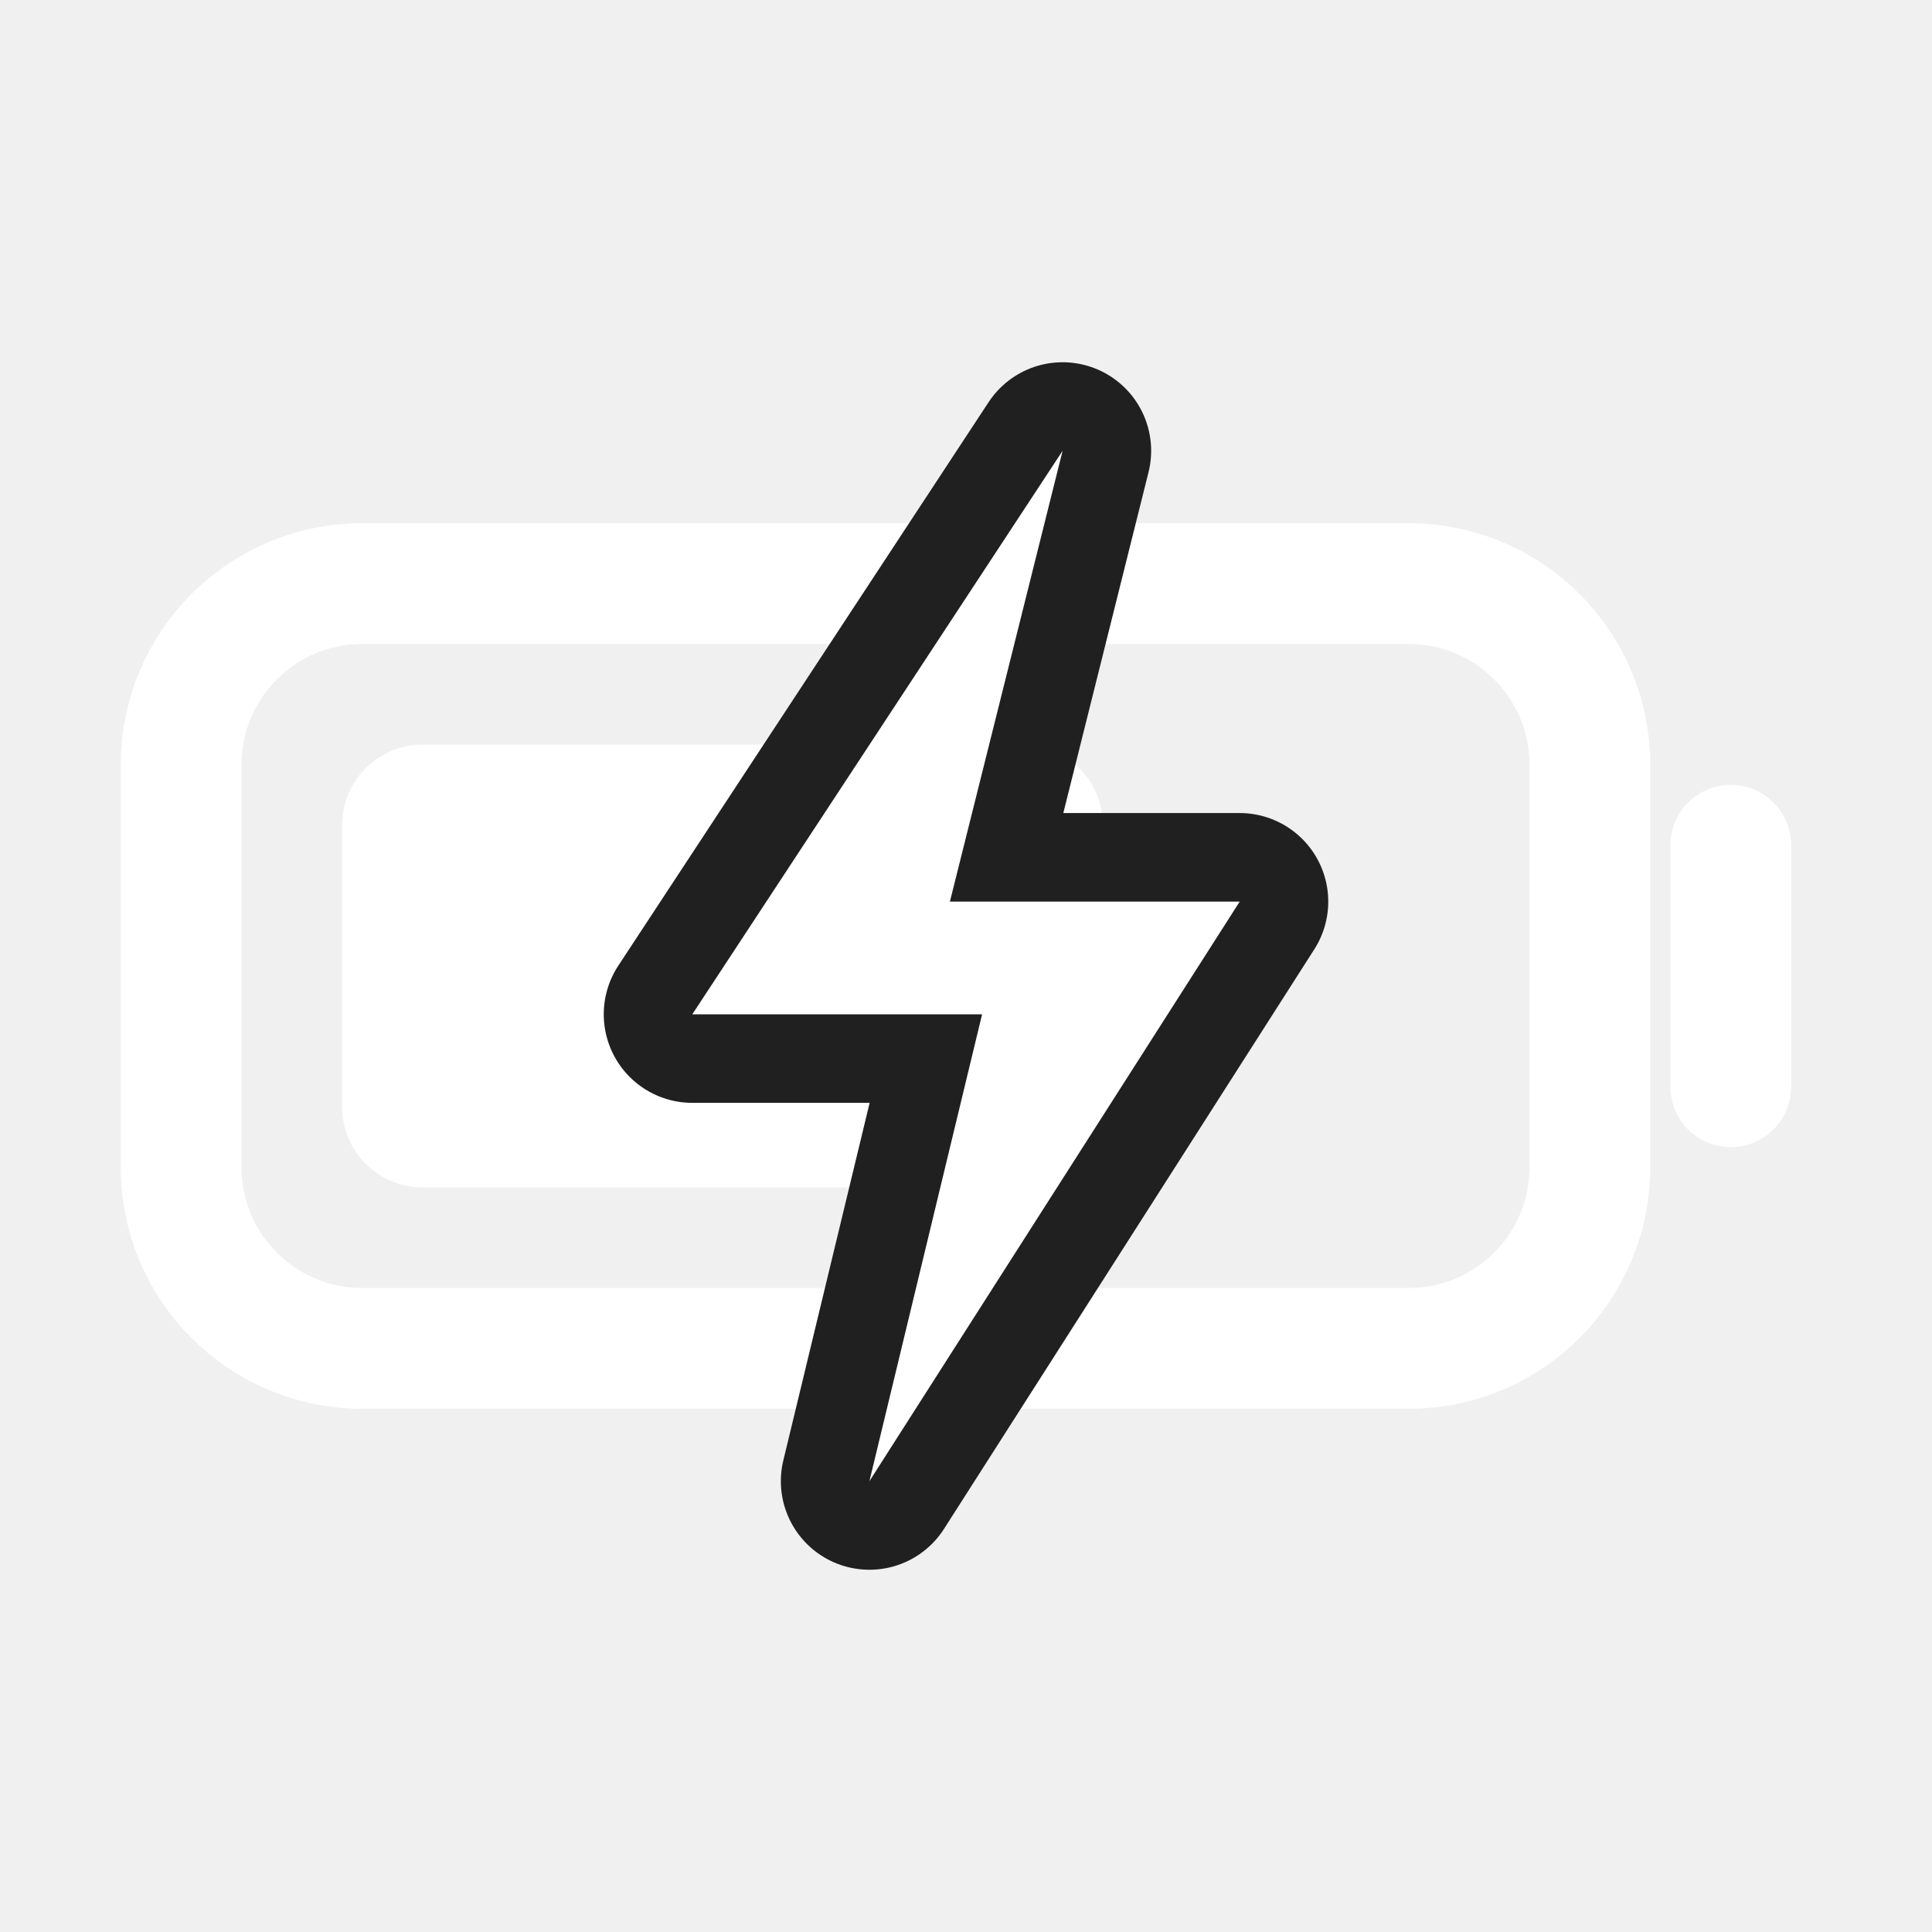
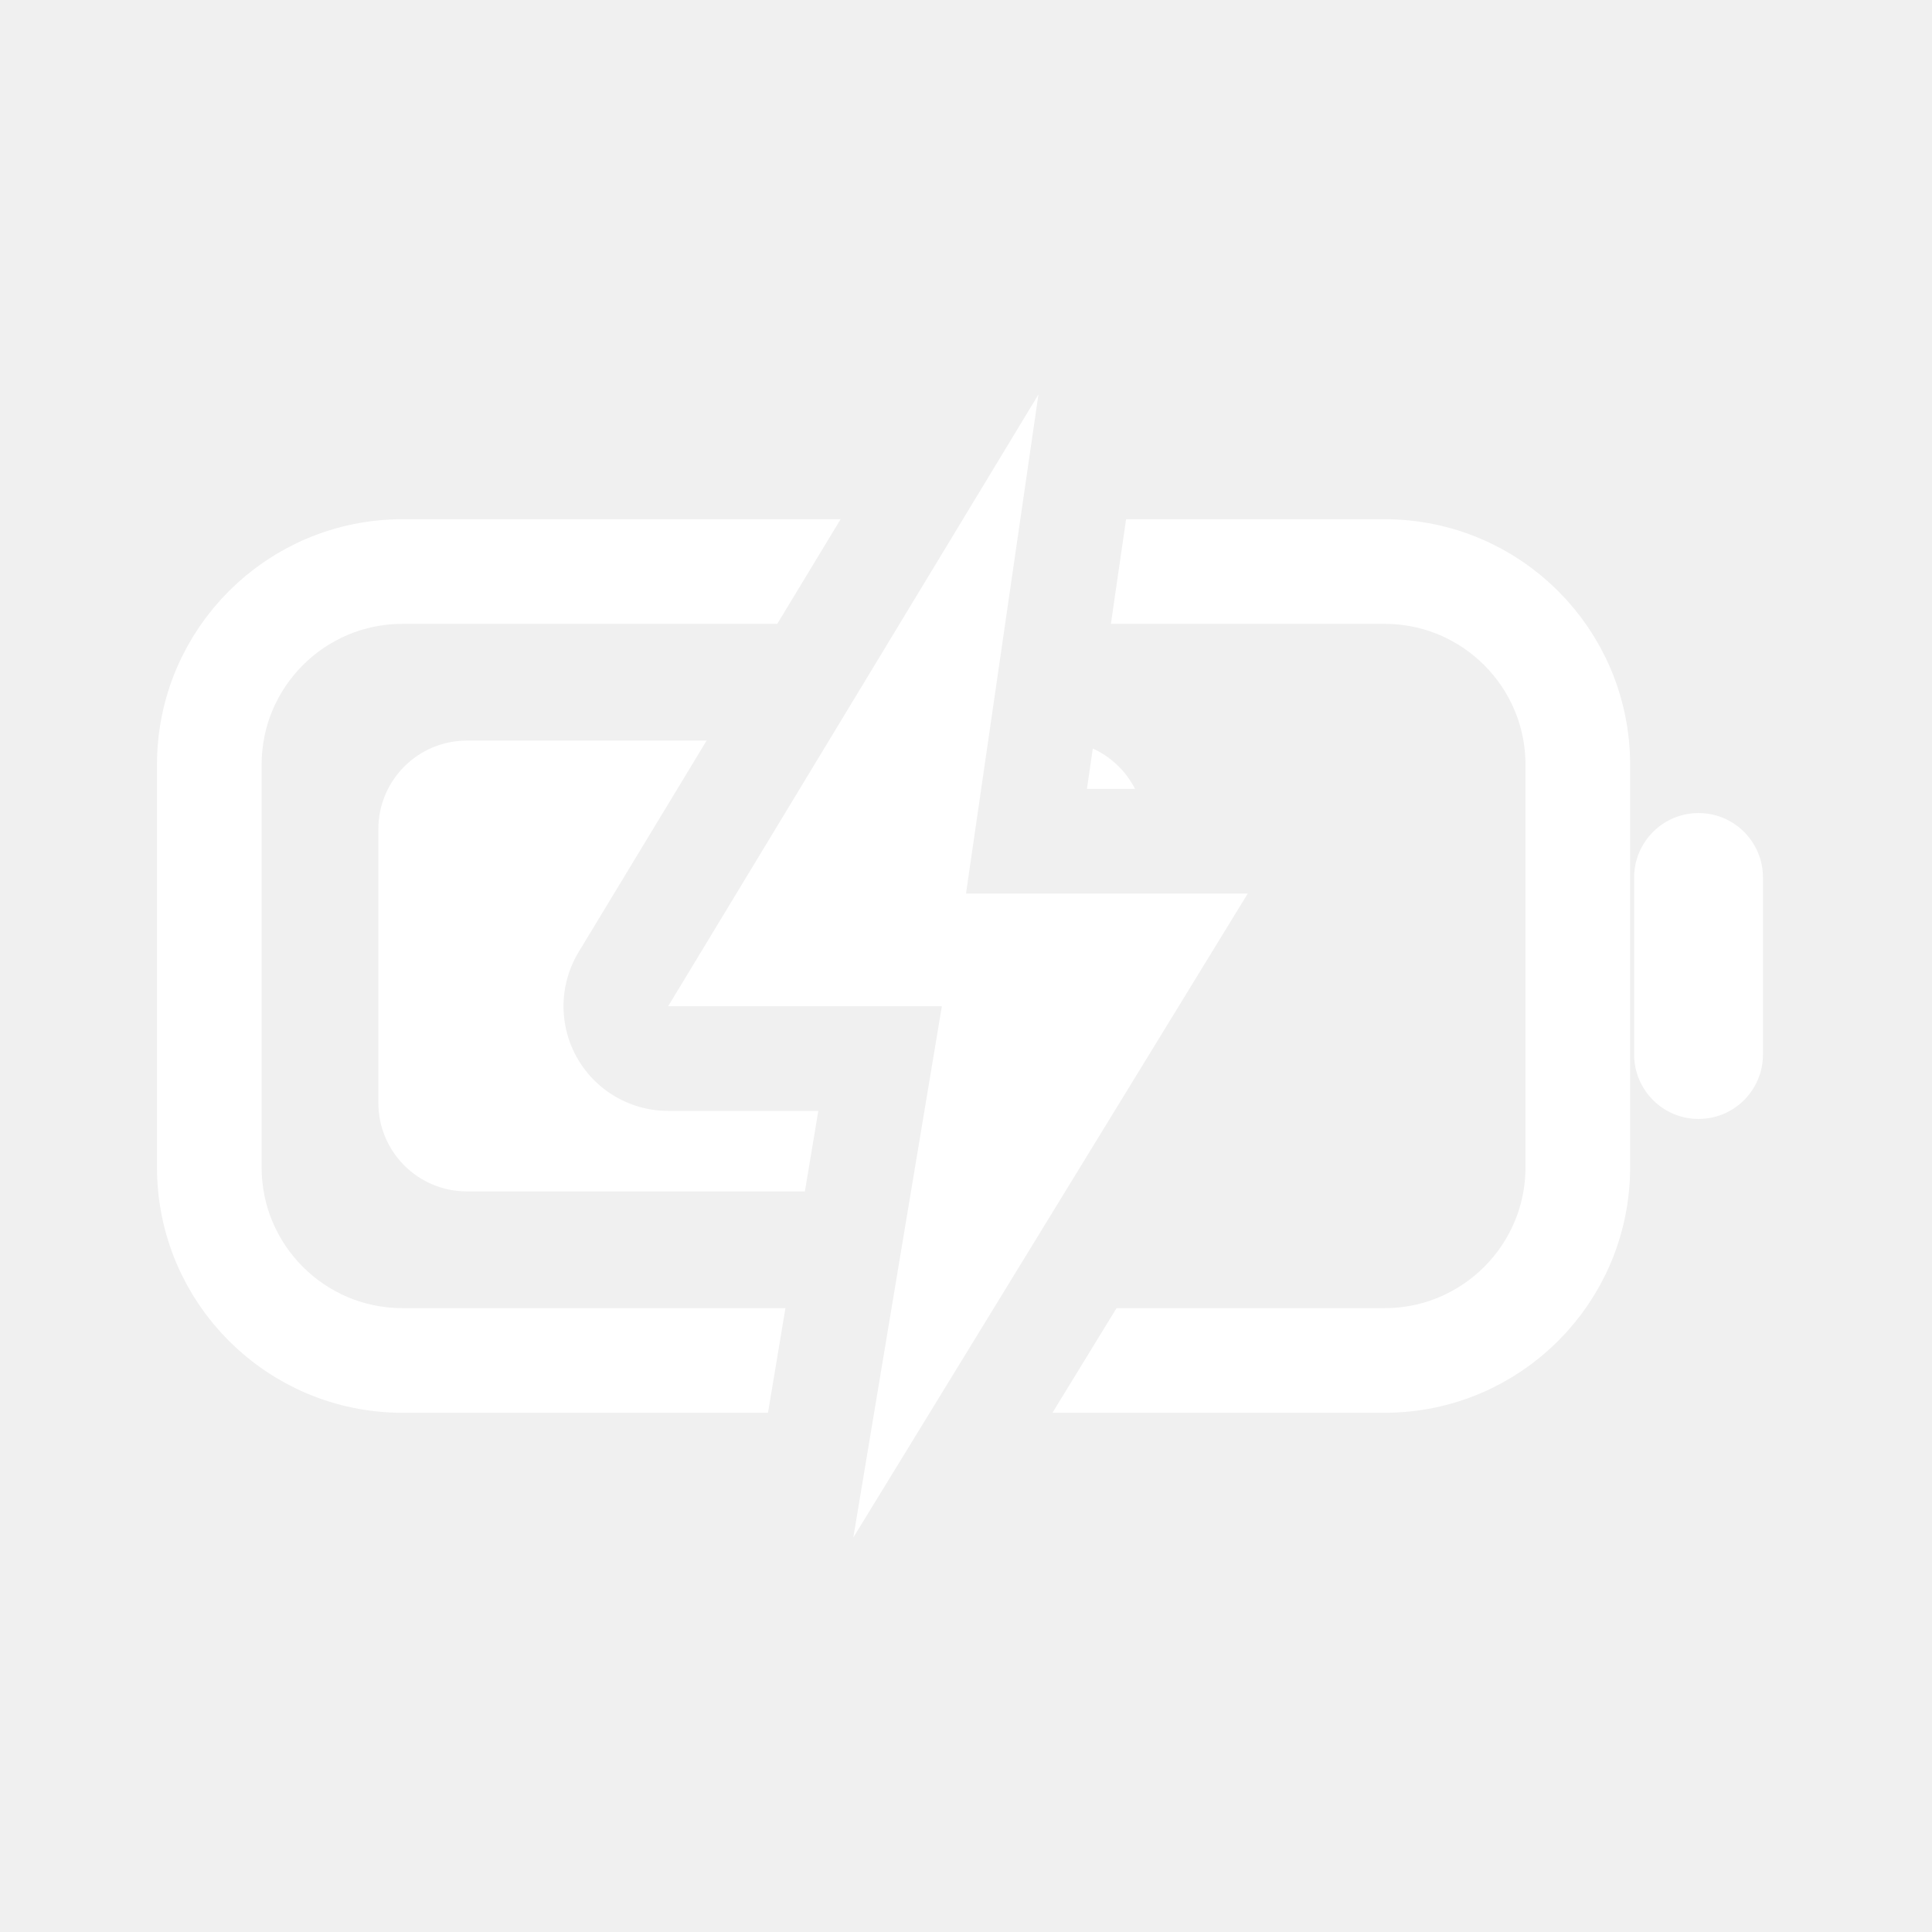
<svg xmlns="http://www.w3.org/2000/svg" width="24" height="24" viewBox="0 0 24 24" fill="none" stroke-linecap="round" stroke-linejoin="round">
-   <rect x="2.25" y="7.25" width="17.5" height="9.5" rx="2.25" stroke="#ffffff" stroke-width="1.5" />
-   <path d="M21.5 10.5v3" stroke="#ffffff" stroke-width="1.5" />
-   <rect x="4.25" y="9.25" width="9.45" height="5.5" rx="1" fill="#ffffff" />
-   <path d="M13.2 5.6L8.6 12.6h3.6l-1.4 5.8 4.6-7.2h-3.6z" fill="#202020" stroke="#202020" stroke-width="2.2" />
-   <path d="M13.2 5.6L8.6 12.6h3.6l-1.4 5.8 4.6-7.2h-3.6z" fill="#ffffff" />
+   <mask id="m70-charging">
+     <rect width="24" height="24" fill="white" />
+     <path d="M12.9 4.9L8.3 12.5h3.4l-1.1 6.6 4.9-8h-3.5z" fill="black" stroke="black" stroke-width="2.6" stroke-linejoin="round" />
+   </mask>
+   <g mask="url(#m70-charging)">
+     <rect x="2.6" y="7.1" width="17" height="9.8" rx="2.4" stroke="#ffffff" stroke-width="1.3" />
+     <rect x="20.3" y="10.1" width="1.6" height="3.8" rx="0.8" fill="#ffffff" />
+     <rect x="4.7" y="9.2" width="9.52" height="5.6" rx="1.1" fill="#ffffff" />
+   </g>
+   <path d="M12.9 4.9L8.3 12.5h3.4l-1.1 6.6 4.9-8h-3.5z" fill="#ffffff" />
</svg>
